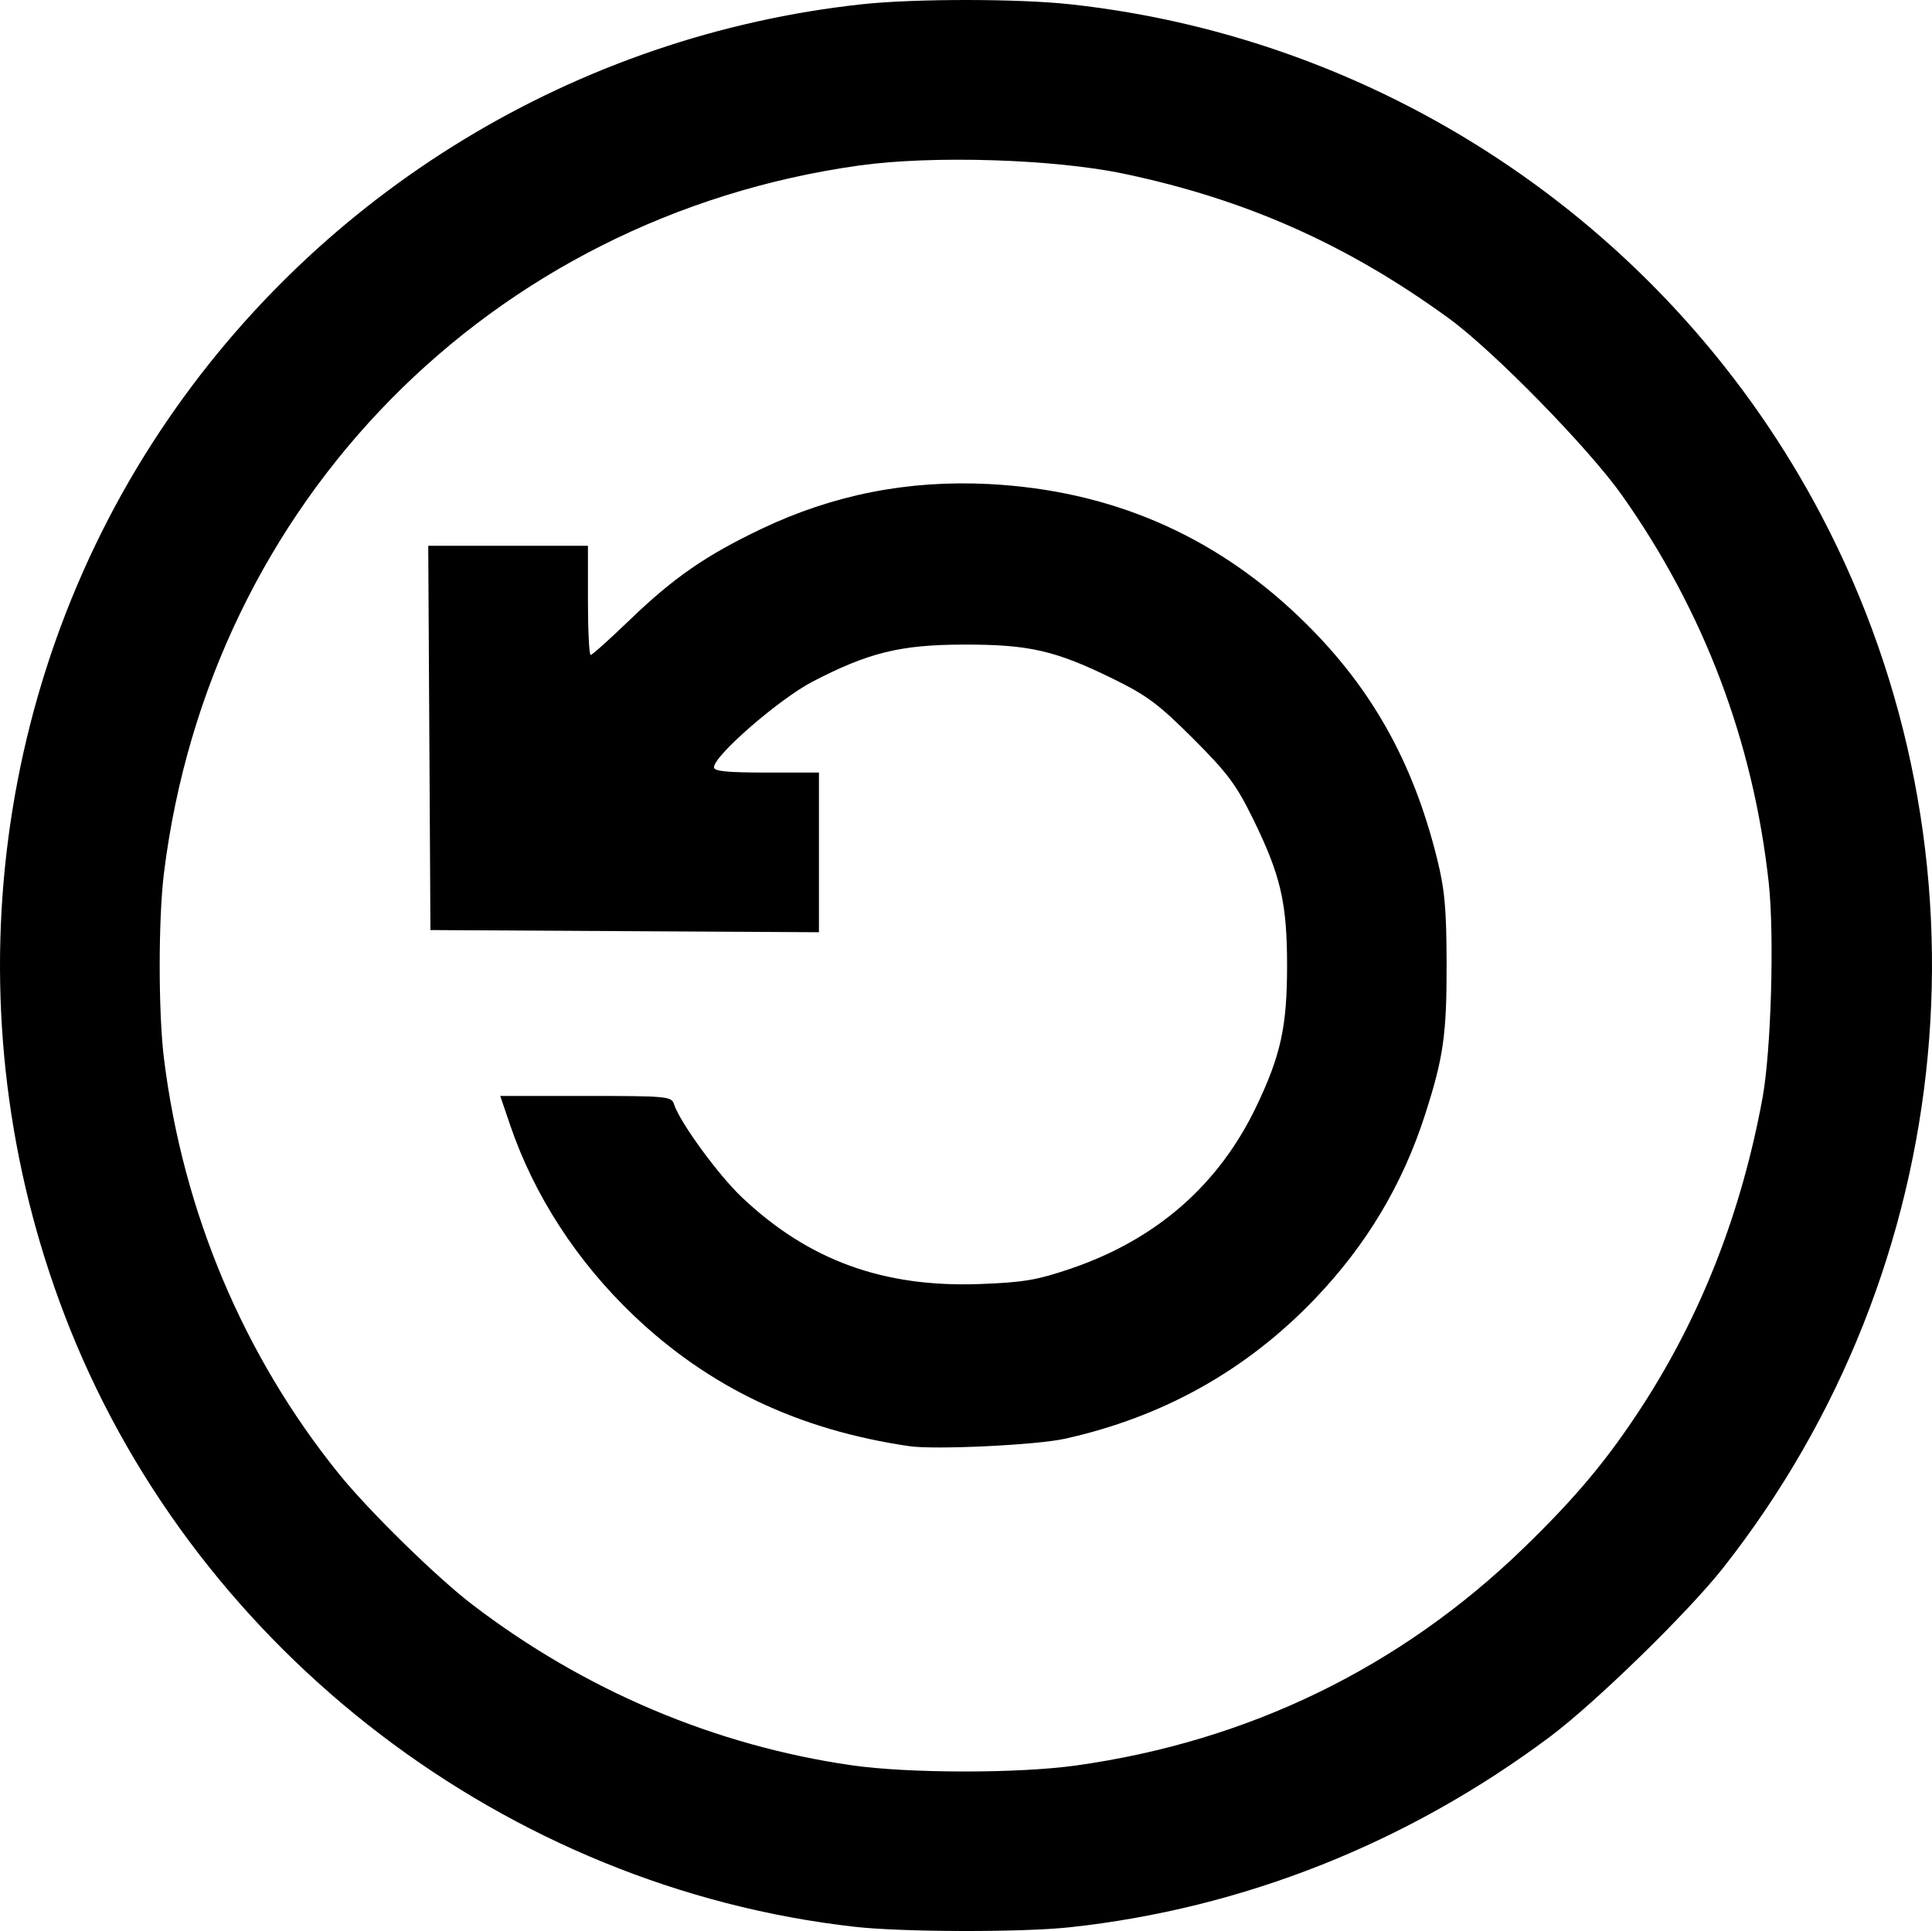
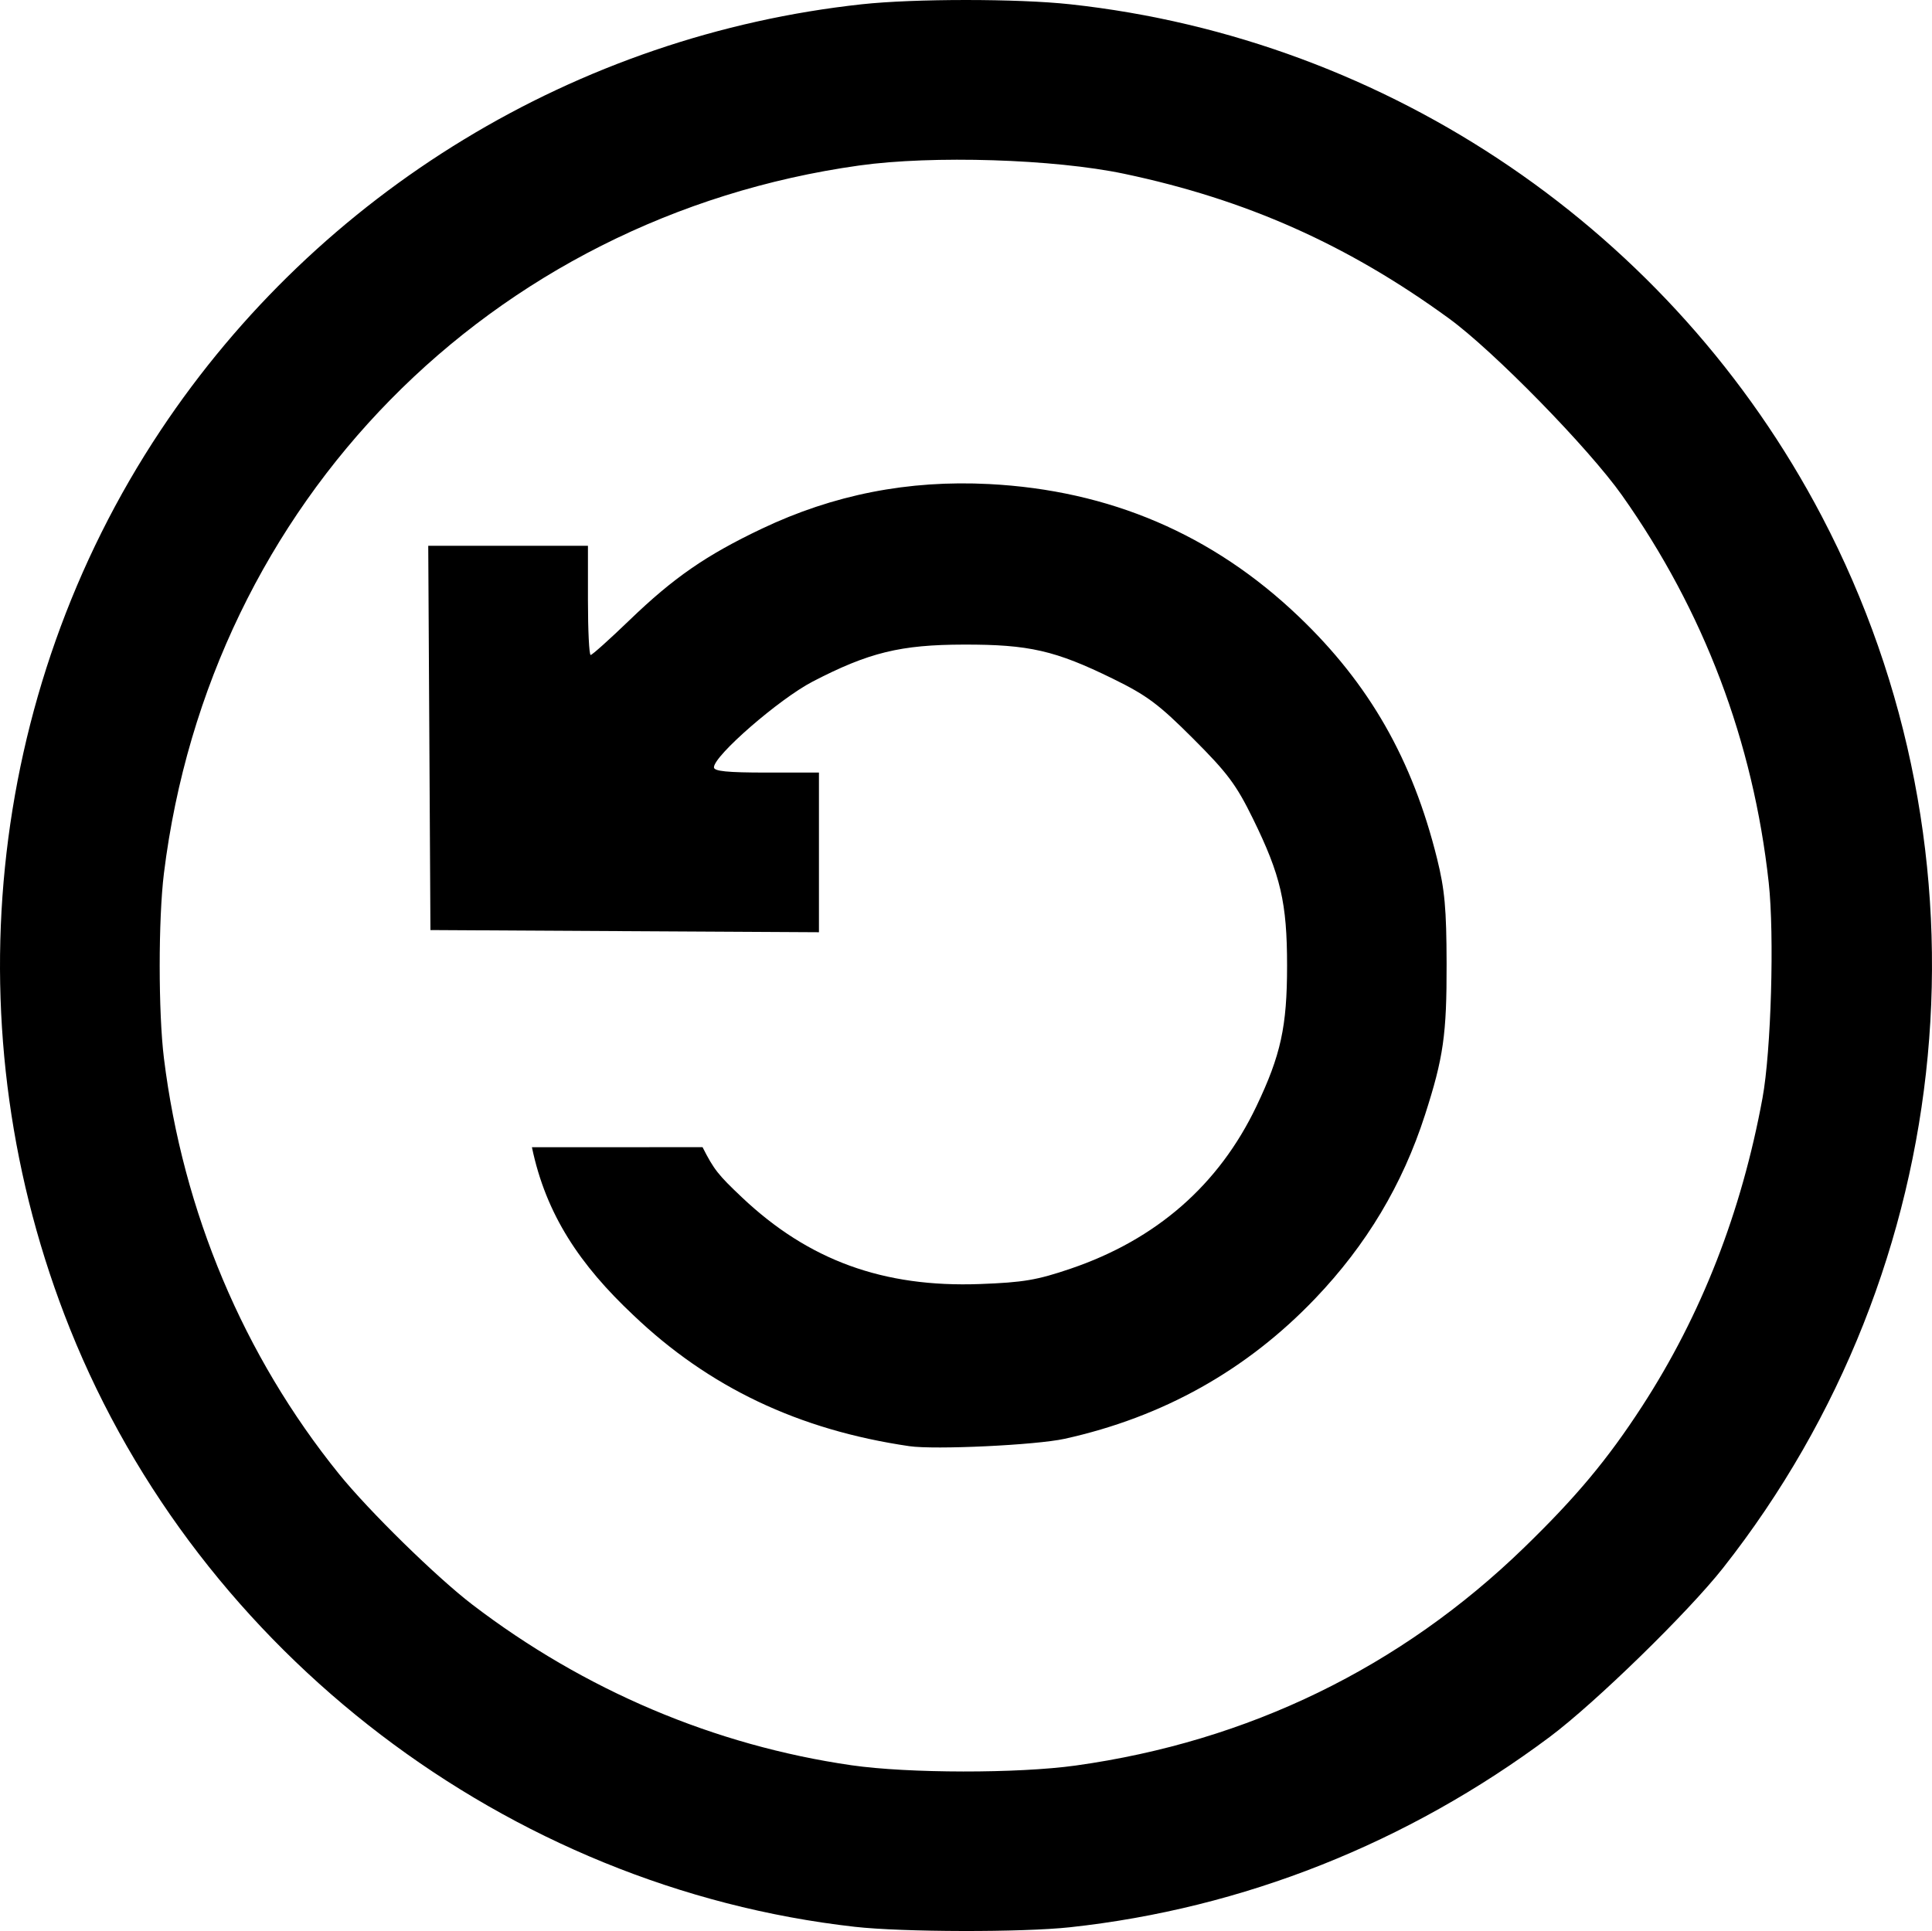
- <svg xmlns="http://www.w3.org/2000/svg" width="24mm" height="23.99mm" viewBox="0 0 24 23.99" version="1.1" id="svg8">
+ <svg xmlns="http://www.w3.org/2000/svg" id="svg8" version="1.1" viewBox="0 0 24 23.99" height="23.99mm" width="24mm">
  <defs id="defs2" />
-   <g id="layer1" transform="matrix(0.1971998,0,0,0.1971998,-5.309661,-11.97025)">
-     <path style="fill:#000000;stroke-width:0.265" d="M 80.763,182.091 C 58.894,179.622 39.531,164.869 31.338,144.431 23.844,125.737 25.992,104.427 37.046,87.81 47.043,72.783 63.277,62.918 81.215,60.97 84.512,60.612 91.037,60.612 94.333,60.97 114.461,63.155 132.292,75.304 141.689,93.234 152.842,114.513 150.399,140.525 135.469,159.483 133.263,162.284 127.411,167.99 124.551,170.127 115.586,176.827 105.232,180.936 94.333,182.12 91.314,182.448 83.783,182.432 80.763,182.091 Z M 94.693,171.931 C 105.566,170.414 115.147,165.757 122.93,158.206 126.213,155.021 128.193,152.649 130.365,149.303 134.101,143.544 136.629,137.071 137.952,129.879 138.496,126.92 138.707,119.617 138.344,116.307 137.368,107.413 134.261,99.208 129.105,91.911 127.003,88.936 121.013,82.812 118.201,80.764 111.82,76.117 105.423,73.267 97.738,71.649 93.331,70.721 85.668,70.481 81.055,71.127 57.804,74.382 40.143,92.36 37.252,115.717 36.896,118.595 36.896,124.494 37.252,127.373 38.449,137.046 42.271,146.122 48.277,153.559 50.159,155.889 54.429,160.073 56.686,161.798 63.743,167.192 71.945,170.667 80.561,171.914 84.139,172.431 91.044,172.44 94.693,171.931 Z M 84.202,151.811 C 77.233,150.789 71.578,148.101 66.808,143.544 63.249,140.143 60.562,135.994 59.061,131.58 L 58.437,129.747 H 63.827 C 68.94,129.747 69.226,129.773 69.382,130.263 69.739,131.388 72.17,134.723 73.662,136.135 77.86,140.106 82.569,141.822 88.655,141.597 91.392,141.495 92.25,141.35 94.375,140.627 99.77,138.791 103.706,135.351 106.067,130.408 107.609,127.18 108.003,125.374 108.003,121.545 108.003,117.573 107.603,115.847 105.855,112.284 104.802,110.137 104.253,109.401 102.085,107.234 99.918,105.067 99.182,104.517 97.035,103.464 93.403,101.682 91.749,101.303 87.642,101.311 83.653,101.318 81.655,101.807 78.122,103.639 76.02,104.729 71.899,108.308 71.899,109.044 71.899,109.29 72.743,109.374 75.207,109.374 H 78.514 V 114.404 119.433 L 66.277,119.365 54.04,119.296 53.971,107.191 53.902,95.086 H 58.932 63.962 V 98.526 C 63.962,100.418 64.039,101.966 64.133,101.966 64.227,101.966 65.329,100.978 66.581,99.771 69.359,97.094 71.4,95.682 74.908,94.013 79.428,91.863 84.141,90.936 89.23,91.197 96.824,91.587 103.32,94.367 108.74,99.546 113.186,103.793 115.904,108.551 117.452,114.798 117.935,116.748 118.044,117.945 118.052,121.412 118.062,125.873 117.854,127.331 116.692,130.937 115.276,135.332 113.009,139.125 109.773,142.511 105.461,147.025 100.184,149.979 93.992,151.347 92.196,151.744 85.81,152.047 84.202,151.811 Z" id="path837" />
+   <g transform="matrix(0.1971998,0,0,0.1971998,-5.309661,-11.97025)" id="layer1">
+     <path id="path837" d="M 80.763,182.091 C 58.894,179.622 39.531,164.869 31.338,144.431 23.844,125.737 25.992,104.427 37.046,87.81 47.043,72.783 63.277,62.918 81.215,60.97 84.512,60.612 91.037,60.612 94.333,60.97 114.461,63.155 132.292,75.304 141.689,93.234 152.842,114.513 150.399,140.525 135.469,159.483 133.263,162.284 127.411,167.99 124.551,170.127 115.586,176.827 105.232,180.936 94.333,182.12 91.314,182.448 83.783,182.432 80.763,182.091 Z M 94.693,171.931 C 105.566,170.414 115.147,165.757 122.93,158.206 126.213,155.021 128.193,152.649 130.365,149.303 134.101,143.544 136.629,137.071 137.952,129.879 138.496,126.92 138.707,119.617 138.344,116.307 137.368,107.413 134.261,99.208 129.105,91.911 127.003,88.936 121.013,82.812 118.201,80.764 111.82,76.117 105.423,73.267 97.738,71.649 93.331,70.721 85.668,70.481 81.055,71.127 57.804,74.382 40.143,92.36 37.252,115.717 36.896,118.595 36.896,124.494 37.252,127.373 38.449,137.046 42.271,146.122 48.277,153.559 50.159,155.889 54.429,160.073 56.686,161.798 63.743,167.192 71.945,170.667 80.561,171.914 84.139,172.431 91.044,172.44 94.693,171.931 Z M 84.202,151.811 C 77.233,150.789 71.578,148.101 66.808,143.544 63.477,140.409 61.322,137.242 60.433,132.977 H 65.824 C 70.937,132.977 71.181,132.973 71.181,132.973 71.899,134.392 72.17,134.723 73.662,136.135 77.86,140.106 82.569,141.822 88.655,141.597 91.392,141.495 92.25,141.35 94.375,140.627 99.77,138.791 103.706,135.351 106.067,130.408 107.609,127.18 108.003,125.374 108.003,121.545 108.003,117.573 107.603,115.847 105.855,112.284 104.802,110.137 104.253,109.401 102.085,107.234 99.918,105.067 99.182,104.517 97.035,103.464 93.403,101.682 91.749,101.303 87.642,101.311 83.653,101.318 81.655,101.807 78.122,103.639 76.02,104.729 71.899,108.308 71.899,109.044 71.899,109.29 72.743,109.374 75.207,109.374 H 78.514 V 114.404 119.433 L 66.277,119.365 54.04,119.296 53.971,107.191 53.902,95.086 H 58.932 63.962 V 98.526 C 63.962,100.418 64.039,101.966 64.133,101.966 64.227,101.966 65.329,100.978 66.581,99.771 69.359,97.094 71.4,95.682 74.908,94.013 79.428,91.863 84.141,90.936 89.23,91.197 96.824,91.587 103.32,94.367 108.74,99.546 113.186,103.793 115.904,108.551 117.452,114.798 117.935,116.748 118.044,117.945 118.052,121.412 118.062,125.873 117.854,127.331 116.692,130.937 115.276,135.332 113.009,139.125 109.773,142.511 105.461,147.025 100.184,149.979 93.992,151.347 92.196,151.744 85.81,152.047 84.202,151.811 Z" style="fill:#000000;stroke-width:0.265" />
  </g>
</svg>
